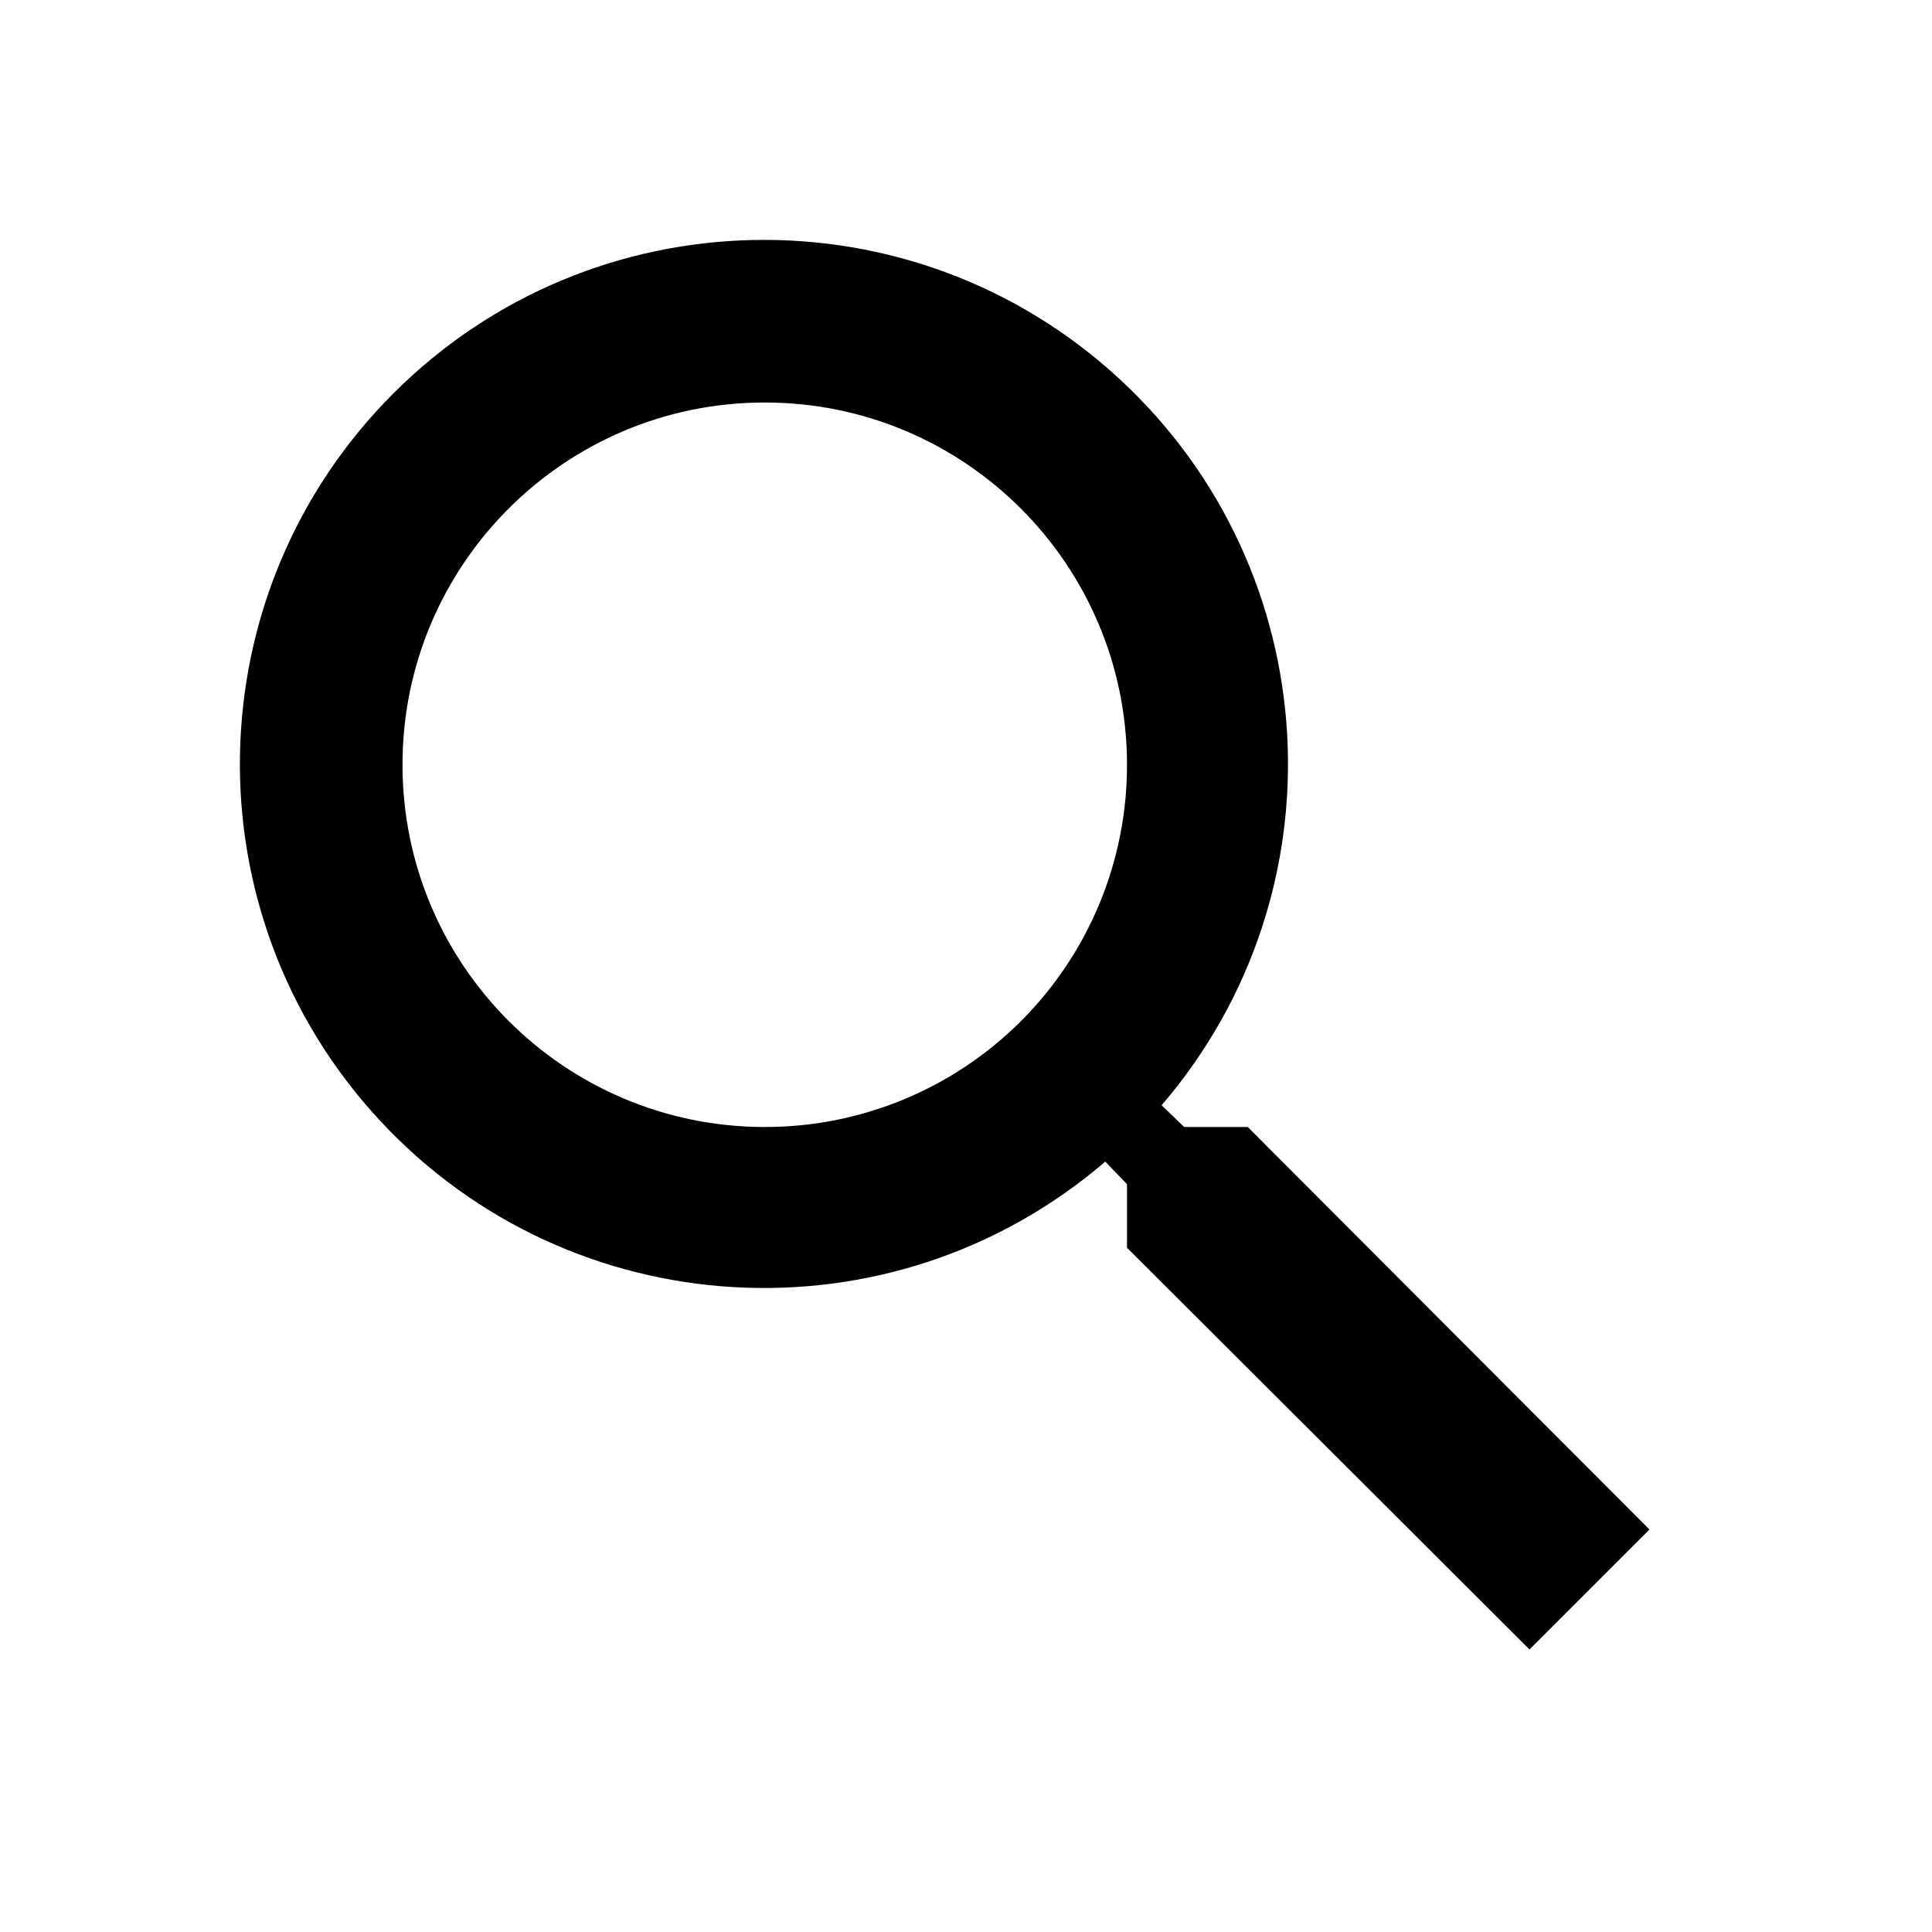
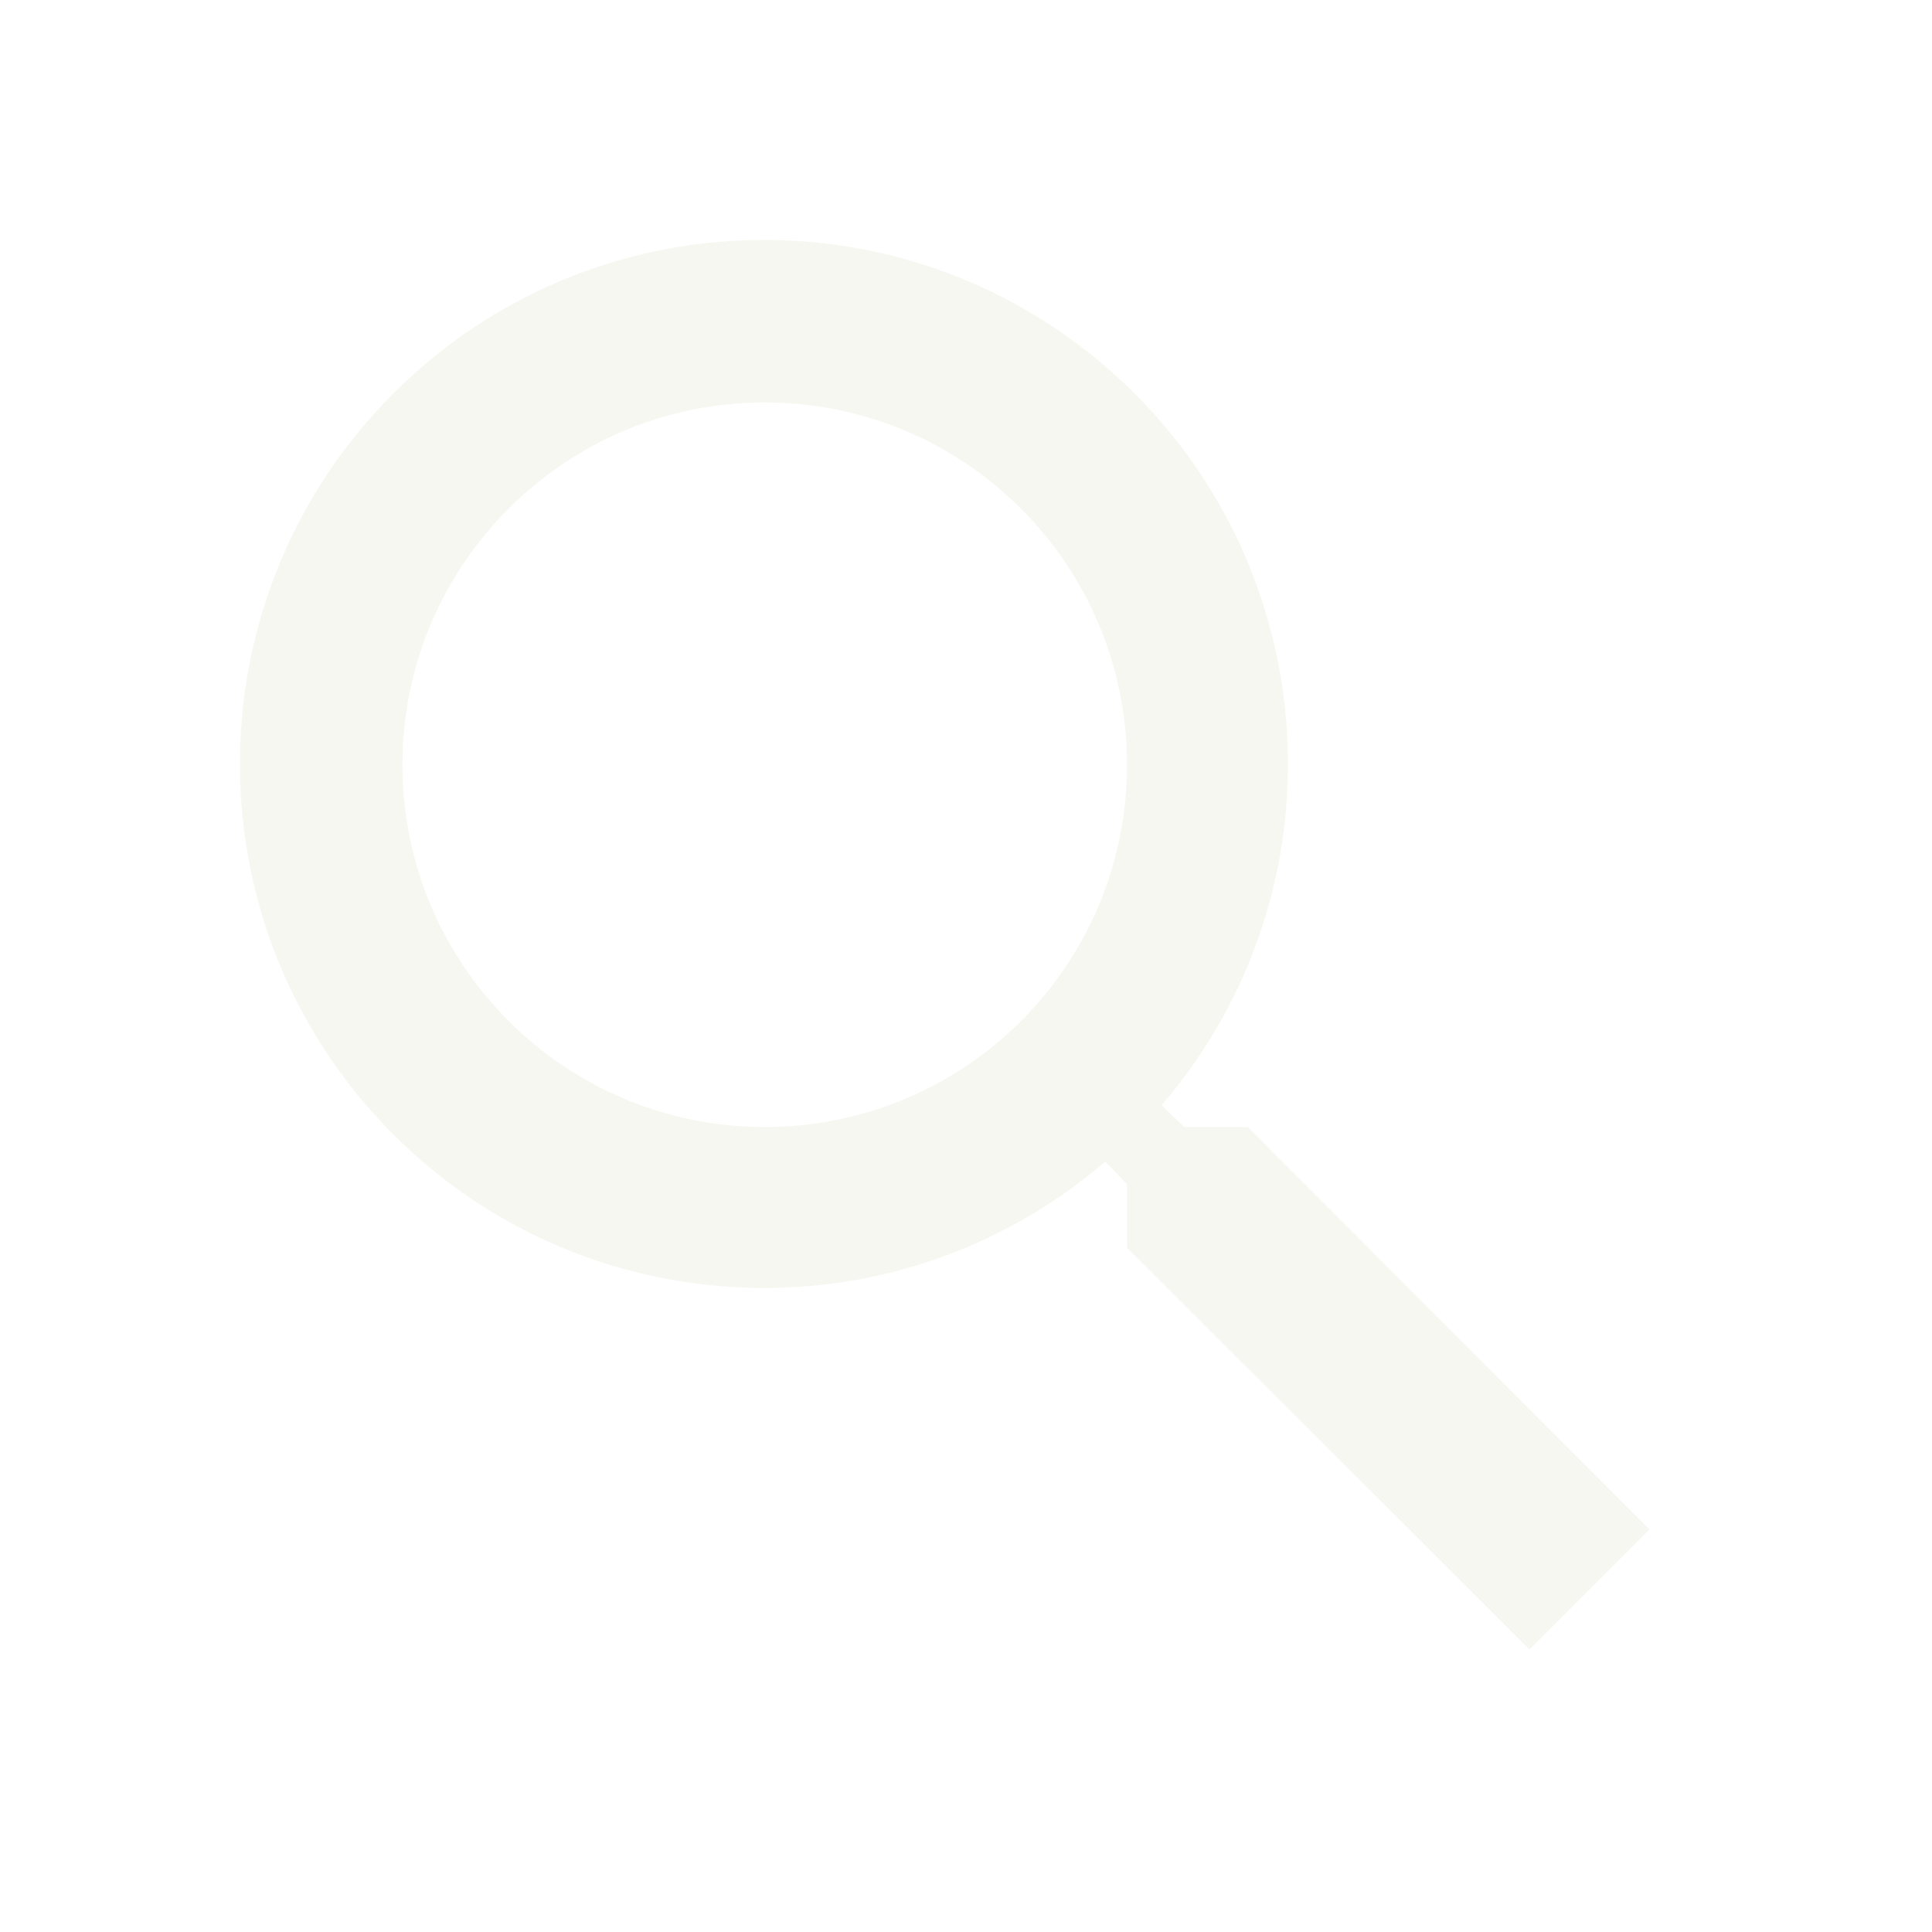
- <svg xmlns="http://www.w3.org/2000/svg" id="baseline-search-24px" width="24" height="24" viewBox="0 0 24 24">
-   <path id="Path_437" data-name="Path 437" d="M15.5,14h-.79l-.28-.27a6.51,6.51,0,1,0-.7.7l.27.28v.79l5,4.99L20.49,19Zm-6,0A4.5,4.5,0,1,1,14,9.5,4.494,4.494,0,0,1,9.5,14Z" />
+ <svg xmlns="http://www.w3.org/2000/svg" id="baseline-search-24px" width="100%" height="100%" viewBox="0 0 24 24">
+   <path id="Path_437" data-name="Path 437" d="M15.5,14h-.79l-.28-.27a6.51,6.51,0,1,0-.7.7l.27.28v.79l5,4.99L20.49,19Zm-6,0A4.5,4.5,0,1,1,14,9.5,4.494,4.494,0,0,1,9.5,14Z" fill="#f7f7f2" />
  <path id="Path_438" data-name="Path 438" d="M0,0H24V24H0Z" fill="none" />
</svg>
